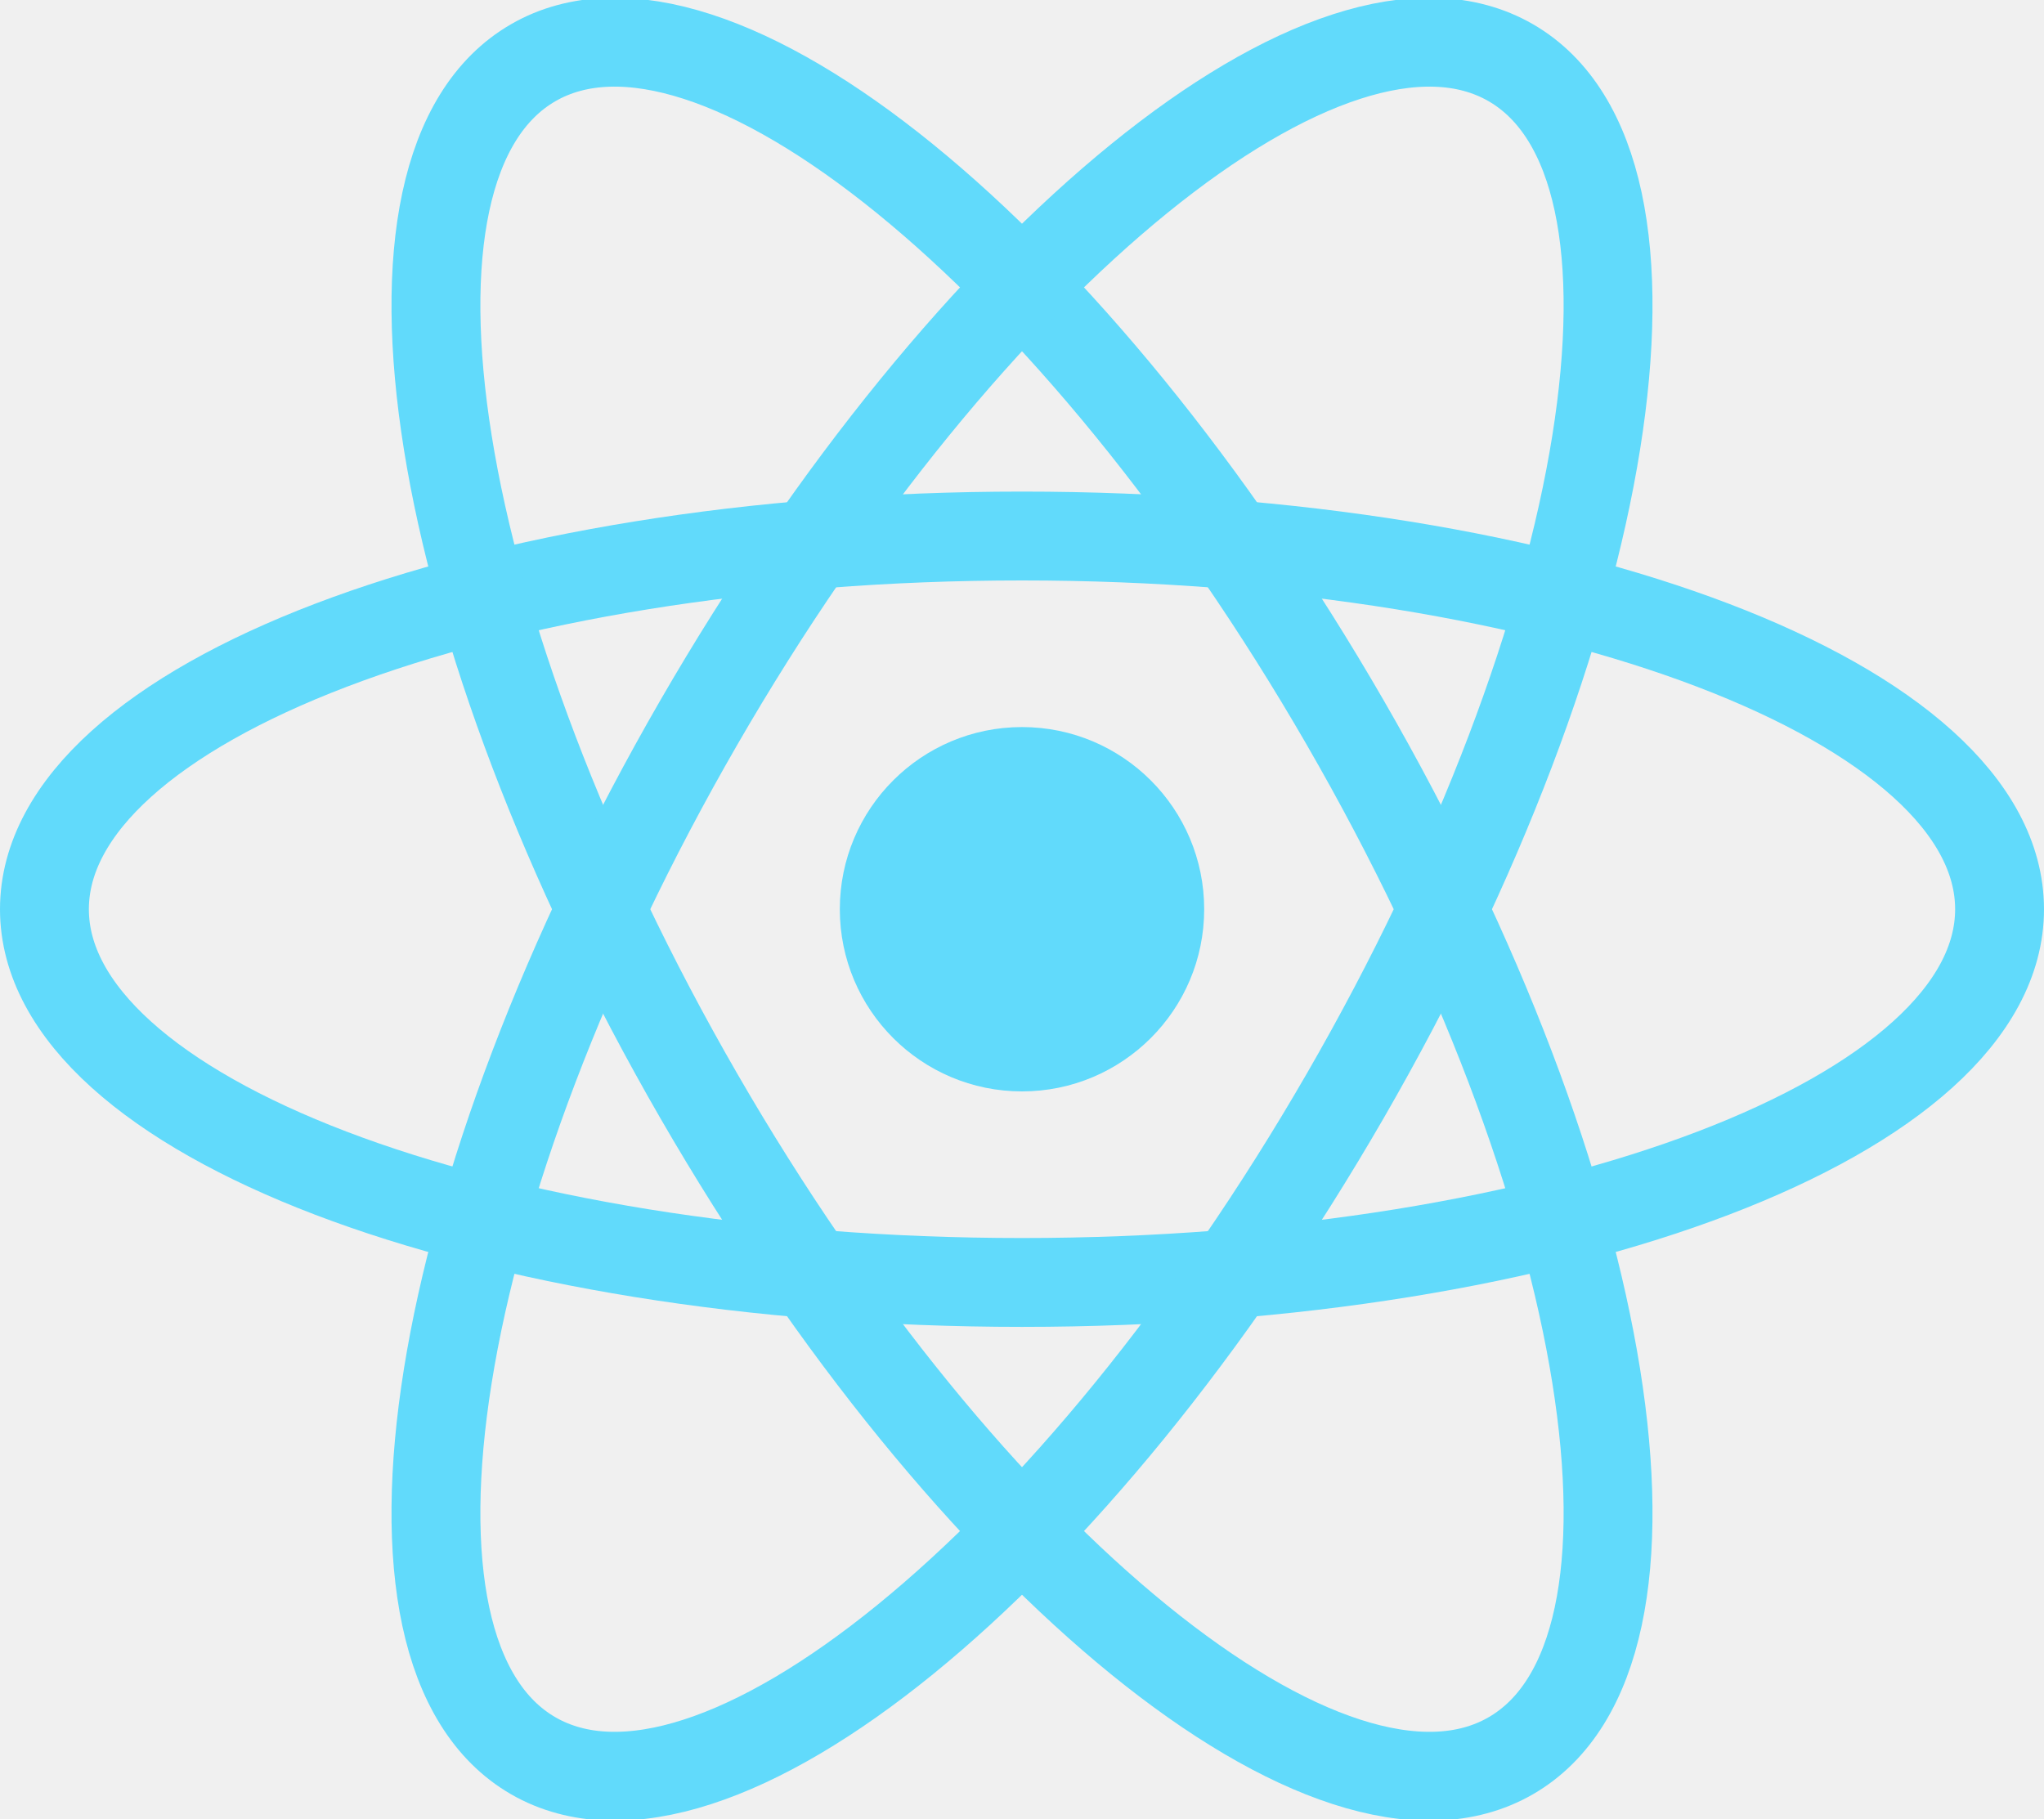
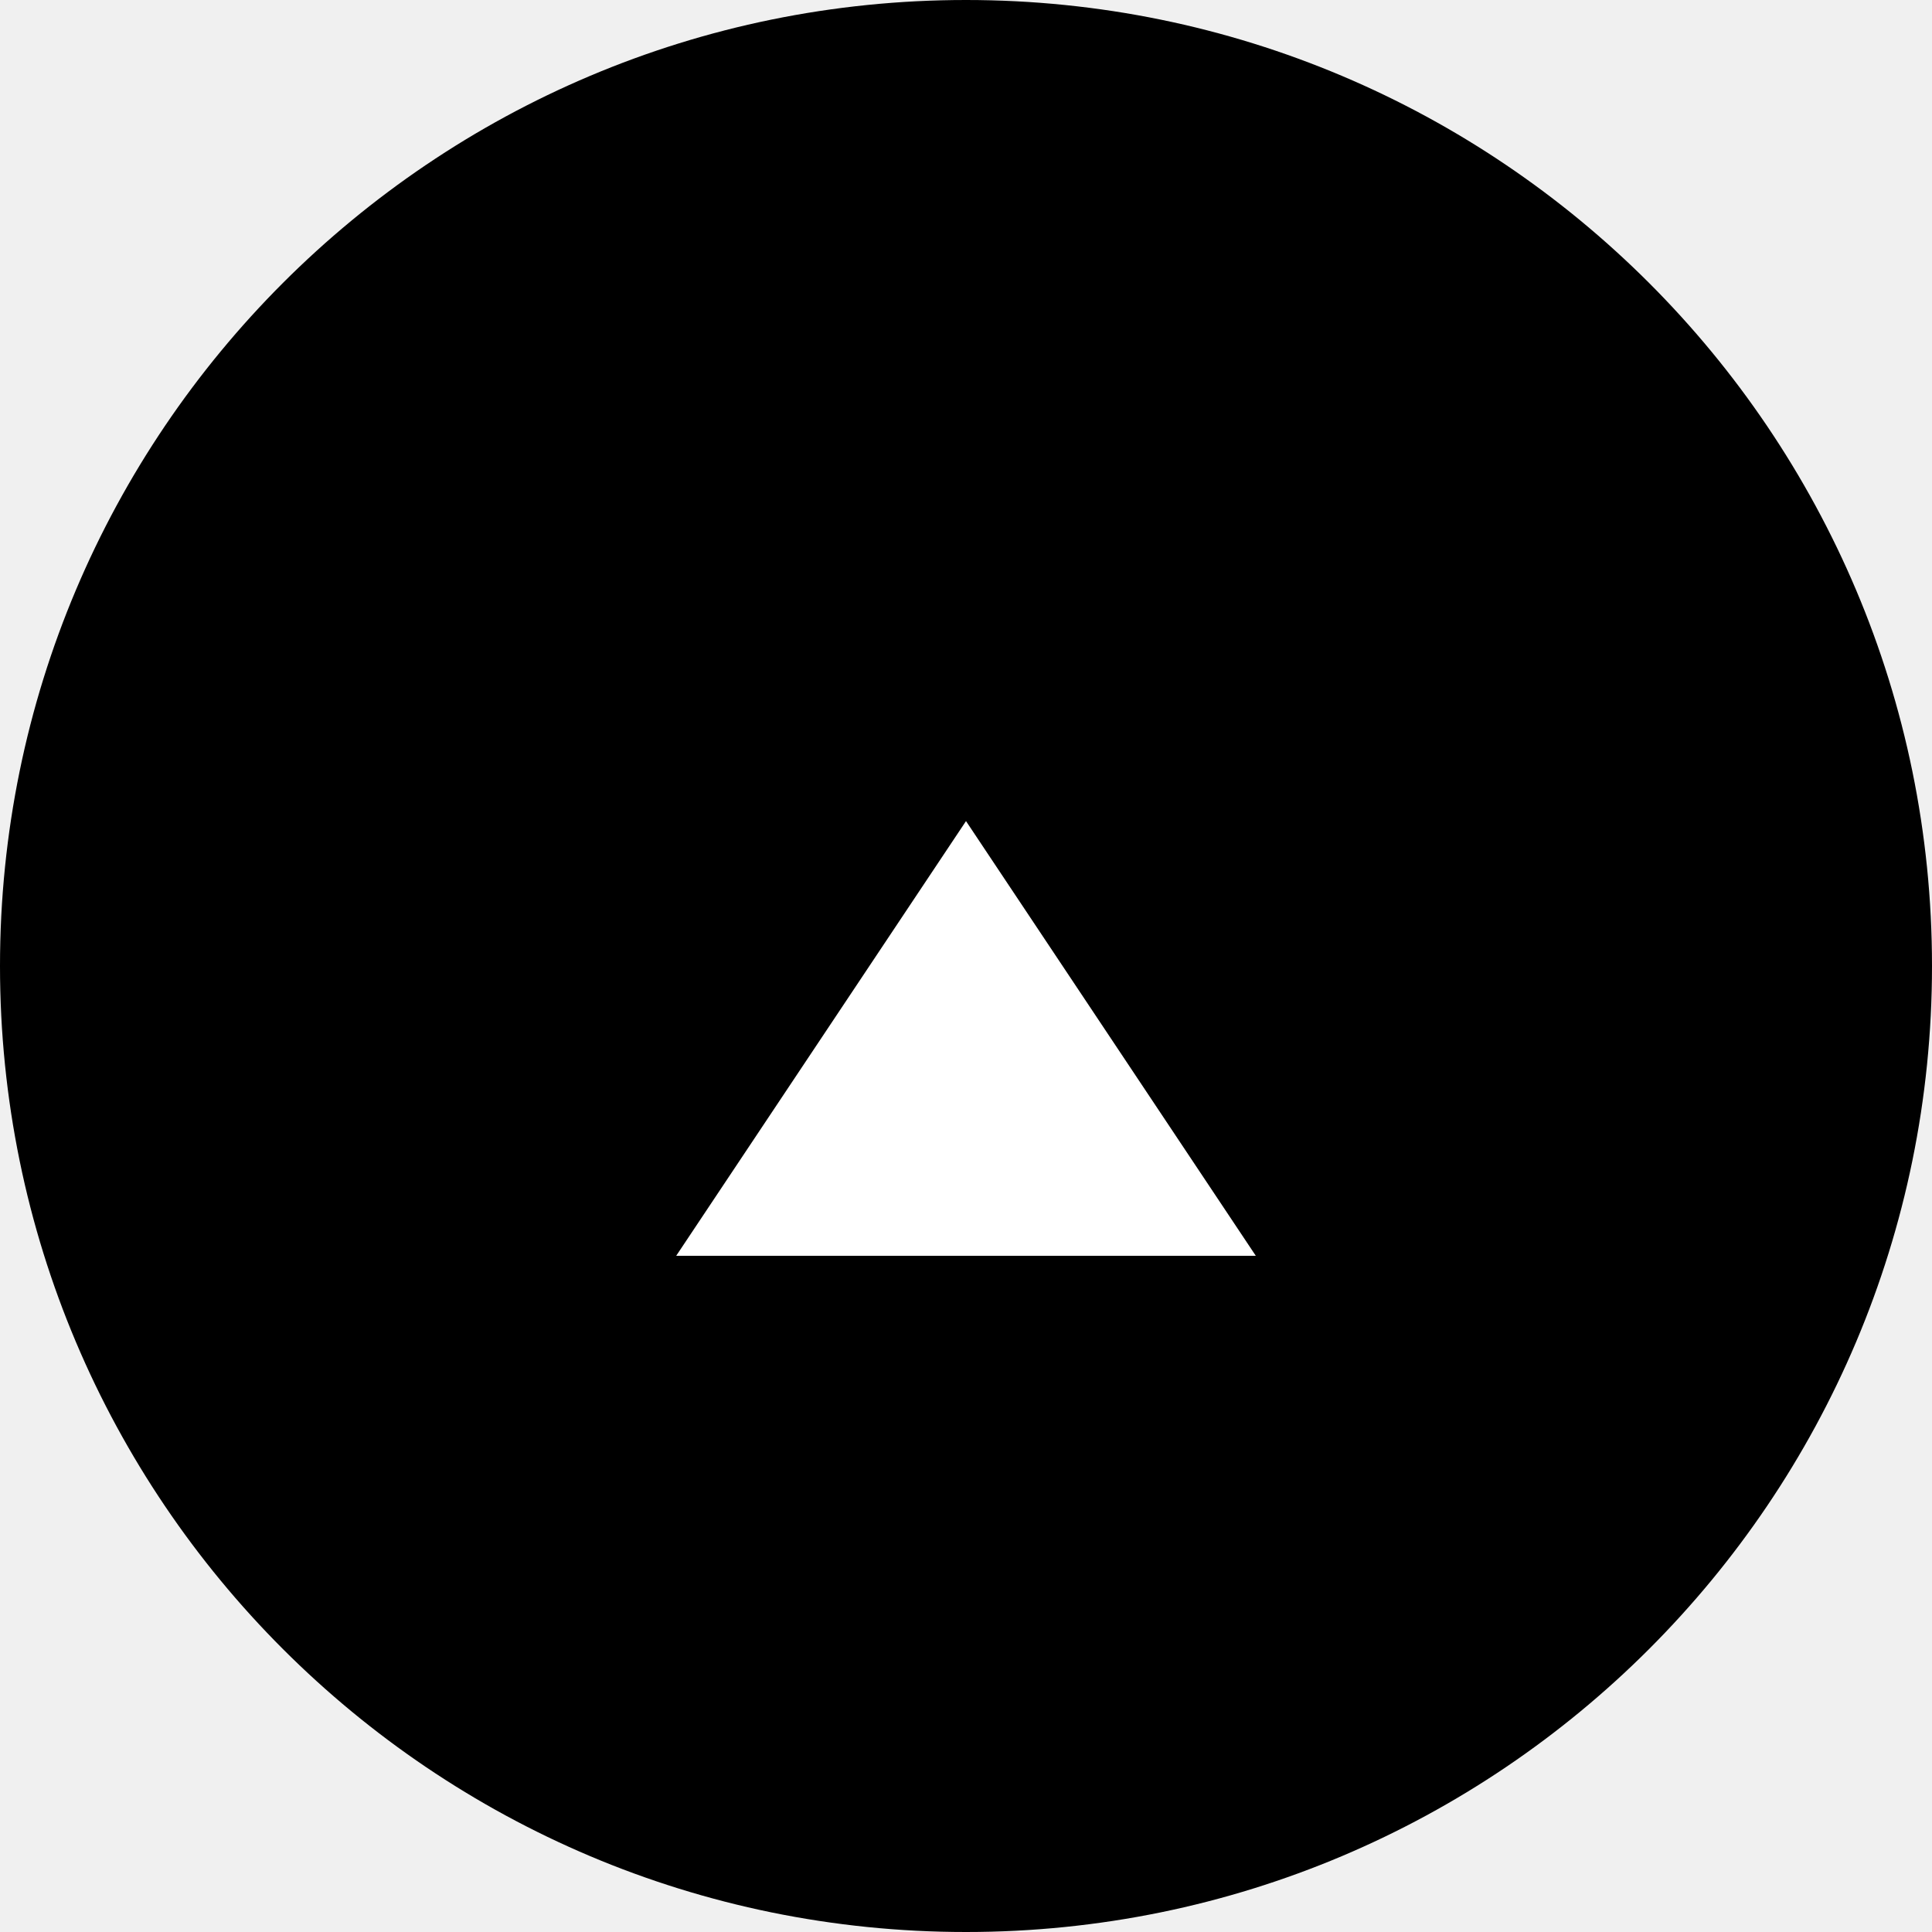
- <svg xmlns="http://www.w3.org/2000/svg" viewBox="-11.5 -10.232 23 20.463">
-   <circle cx="0" cy="0" r="2.05" fill="#61dafb" />
-   <g stroke="#61dafb" stroke-width="1" fill="none">
-     <ellipse rx="11" ry="4.2" />
-     <ellipse rx="11" ry="4.2" transform="rotate(60)" />
-     <ellipse rx="11" ry="4.2" transform="rotate(120)" />
-   </g>
+ <svg xmlns="http://www.w3.org/2000/svg" width="1000" height="1000" viewBox="0 0 1000 1000" fill="none">
+   <circle cx="500" cy="500" r="500" fill="black" />
+   <path d="M500 425L650 650H350L500 425Z" fill="white" />
</svg>
